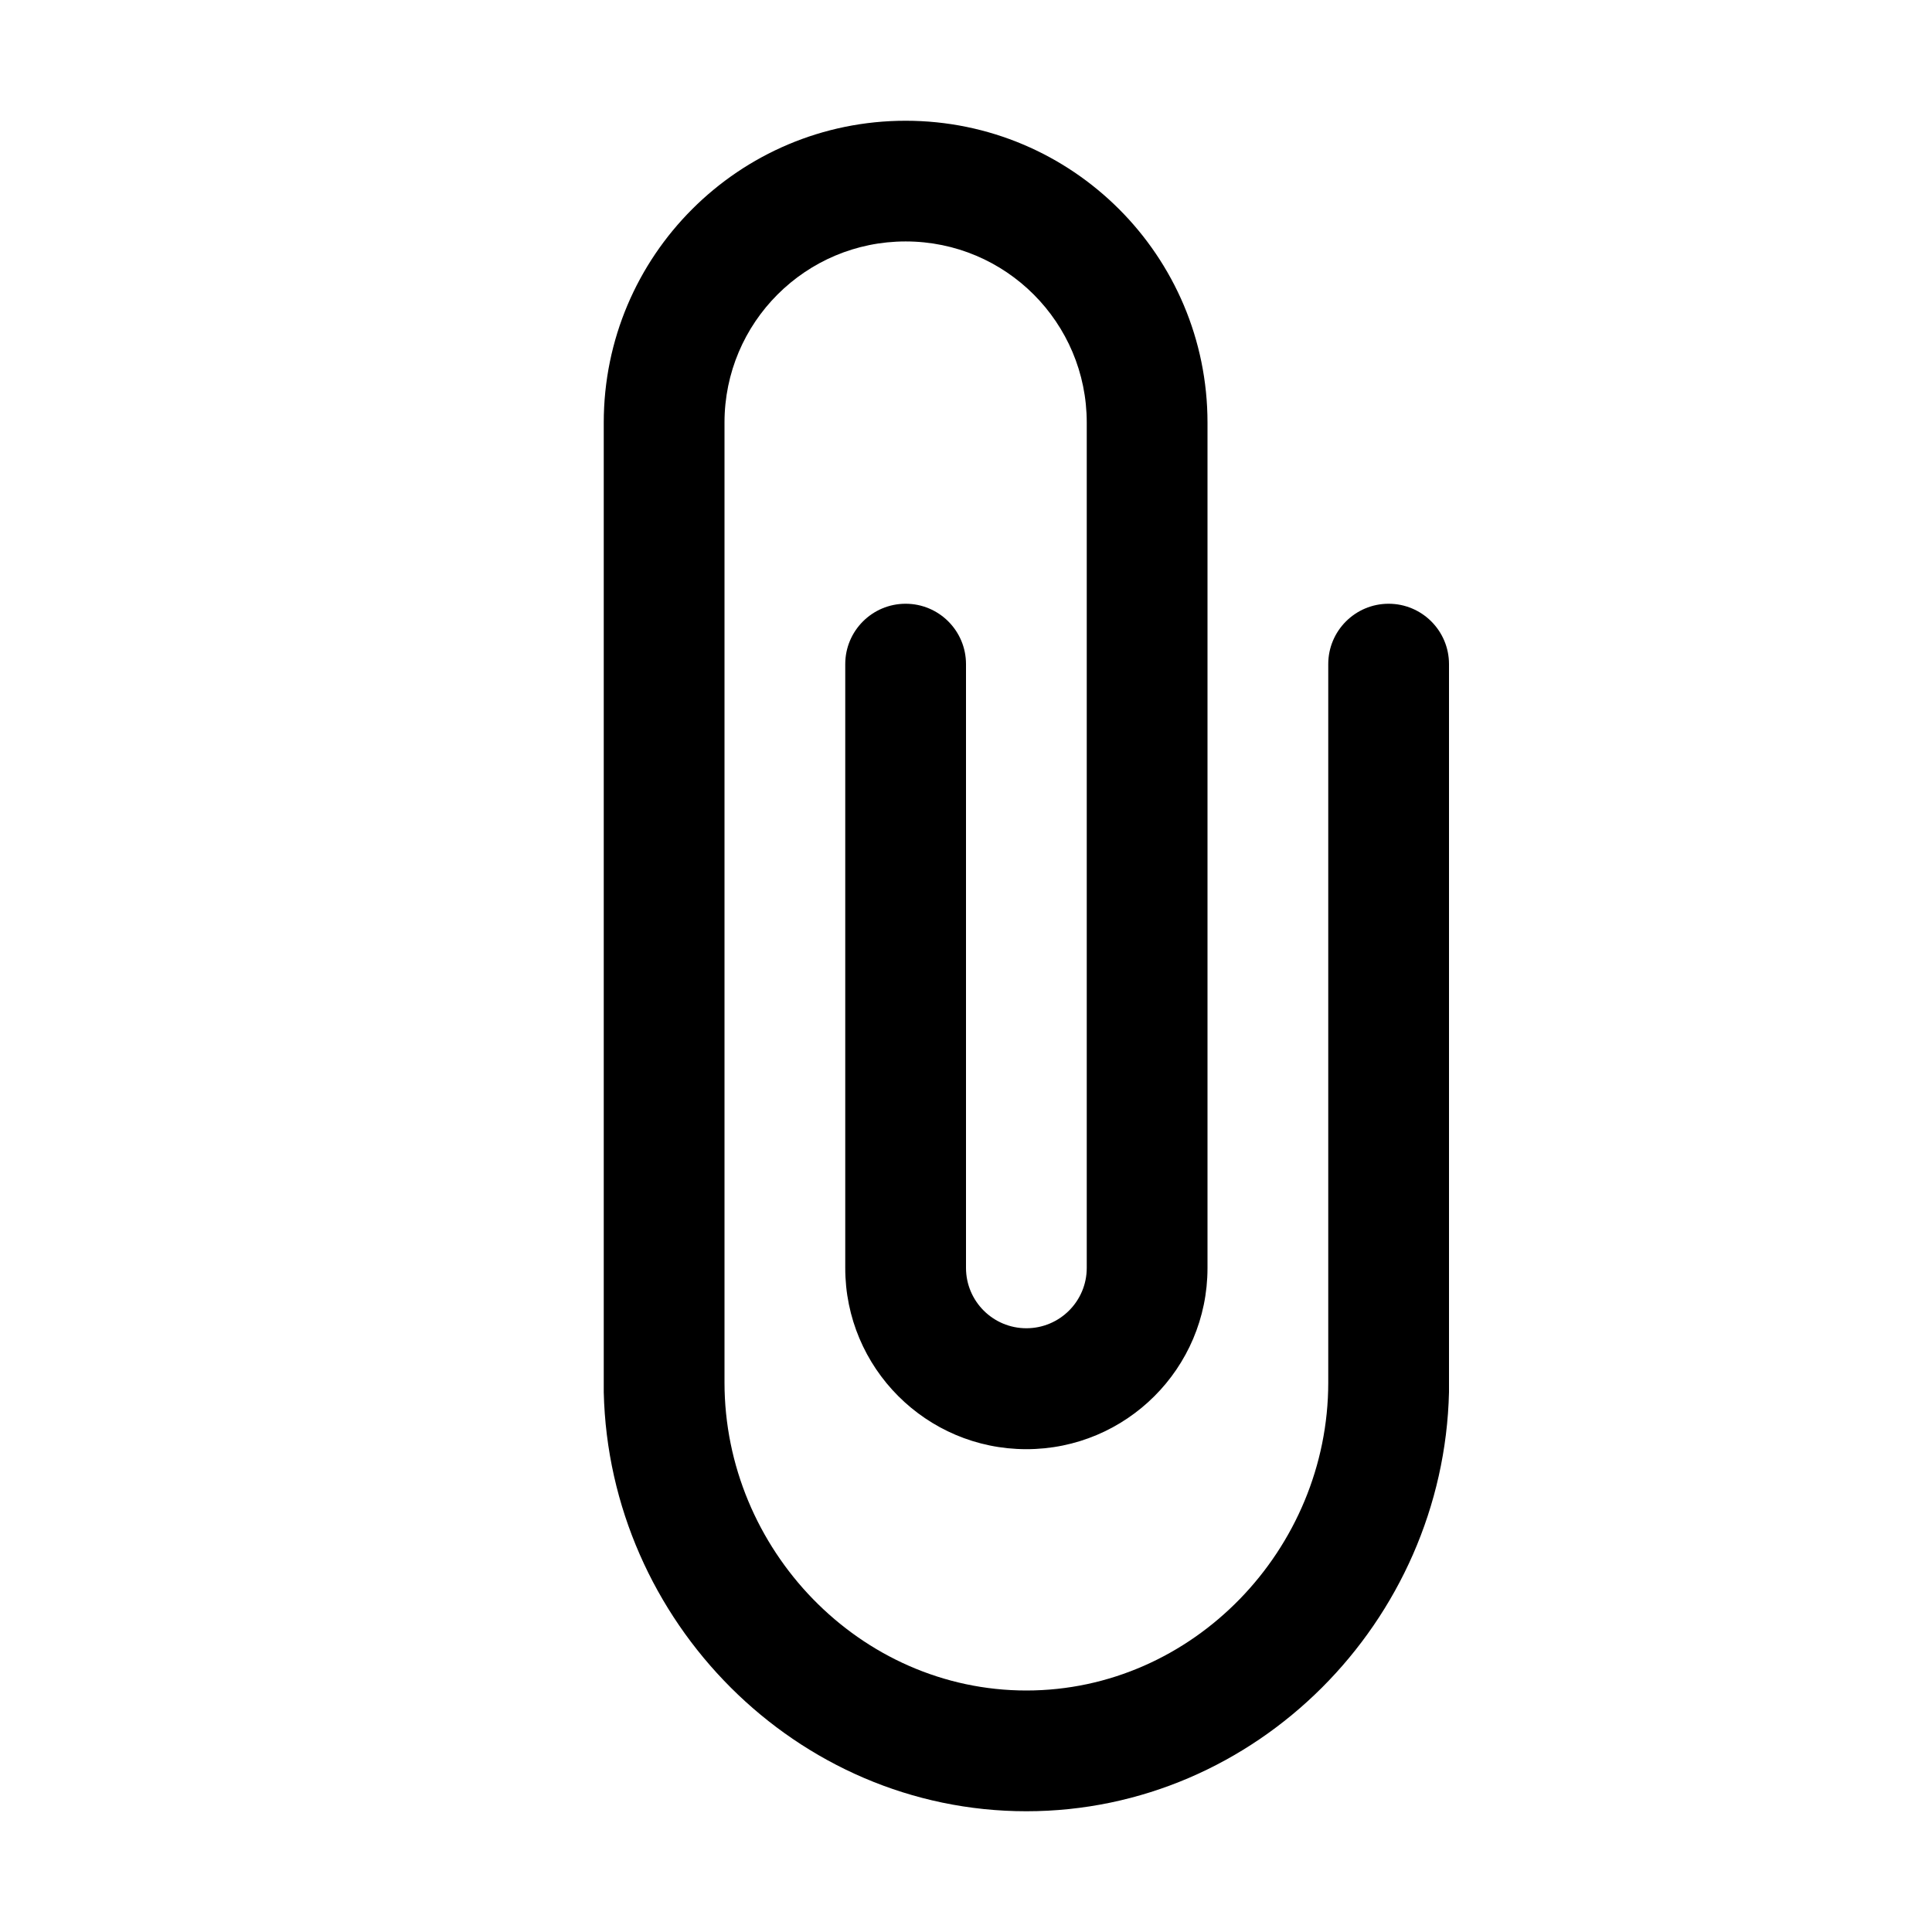
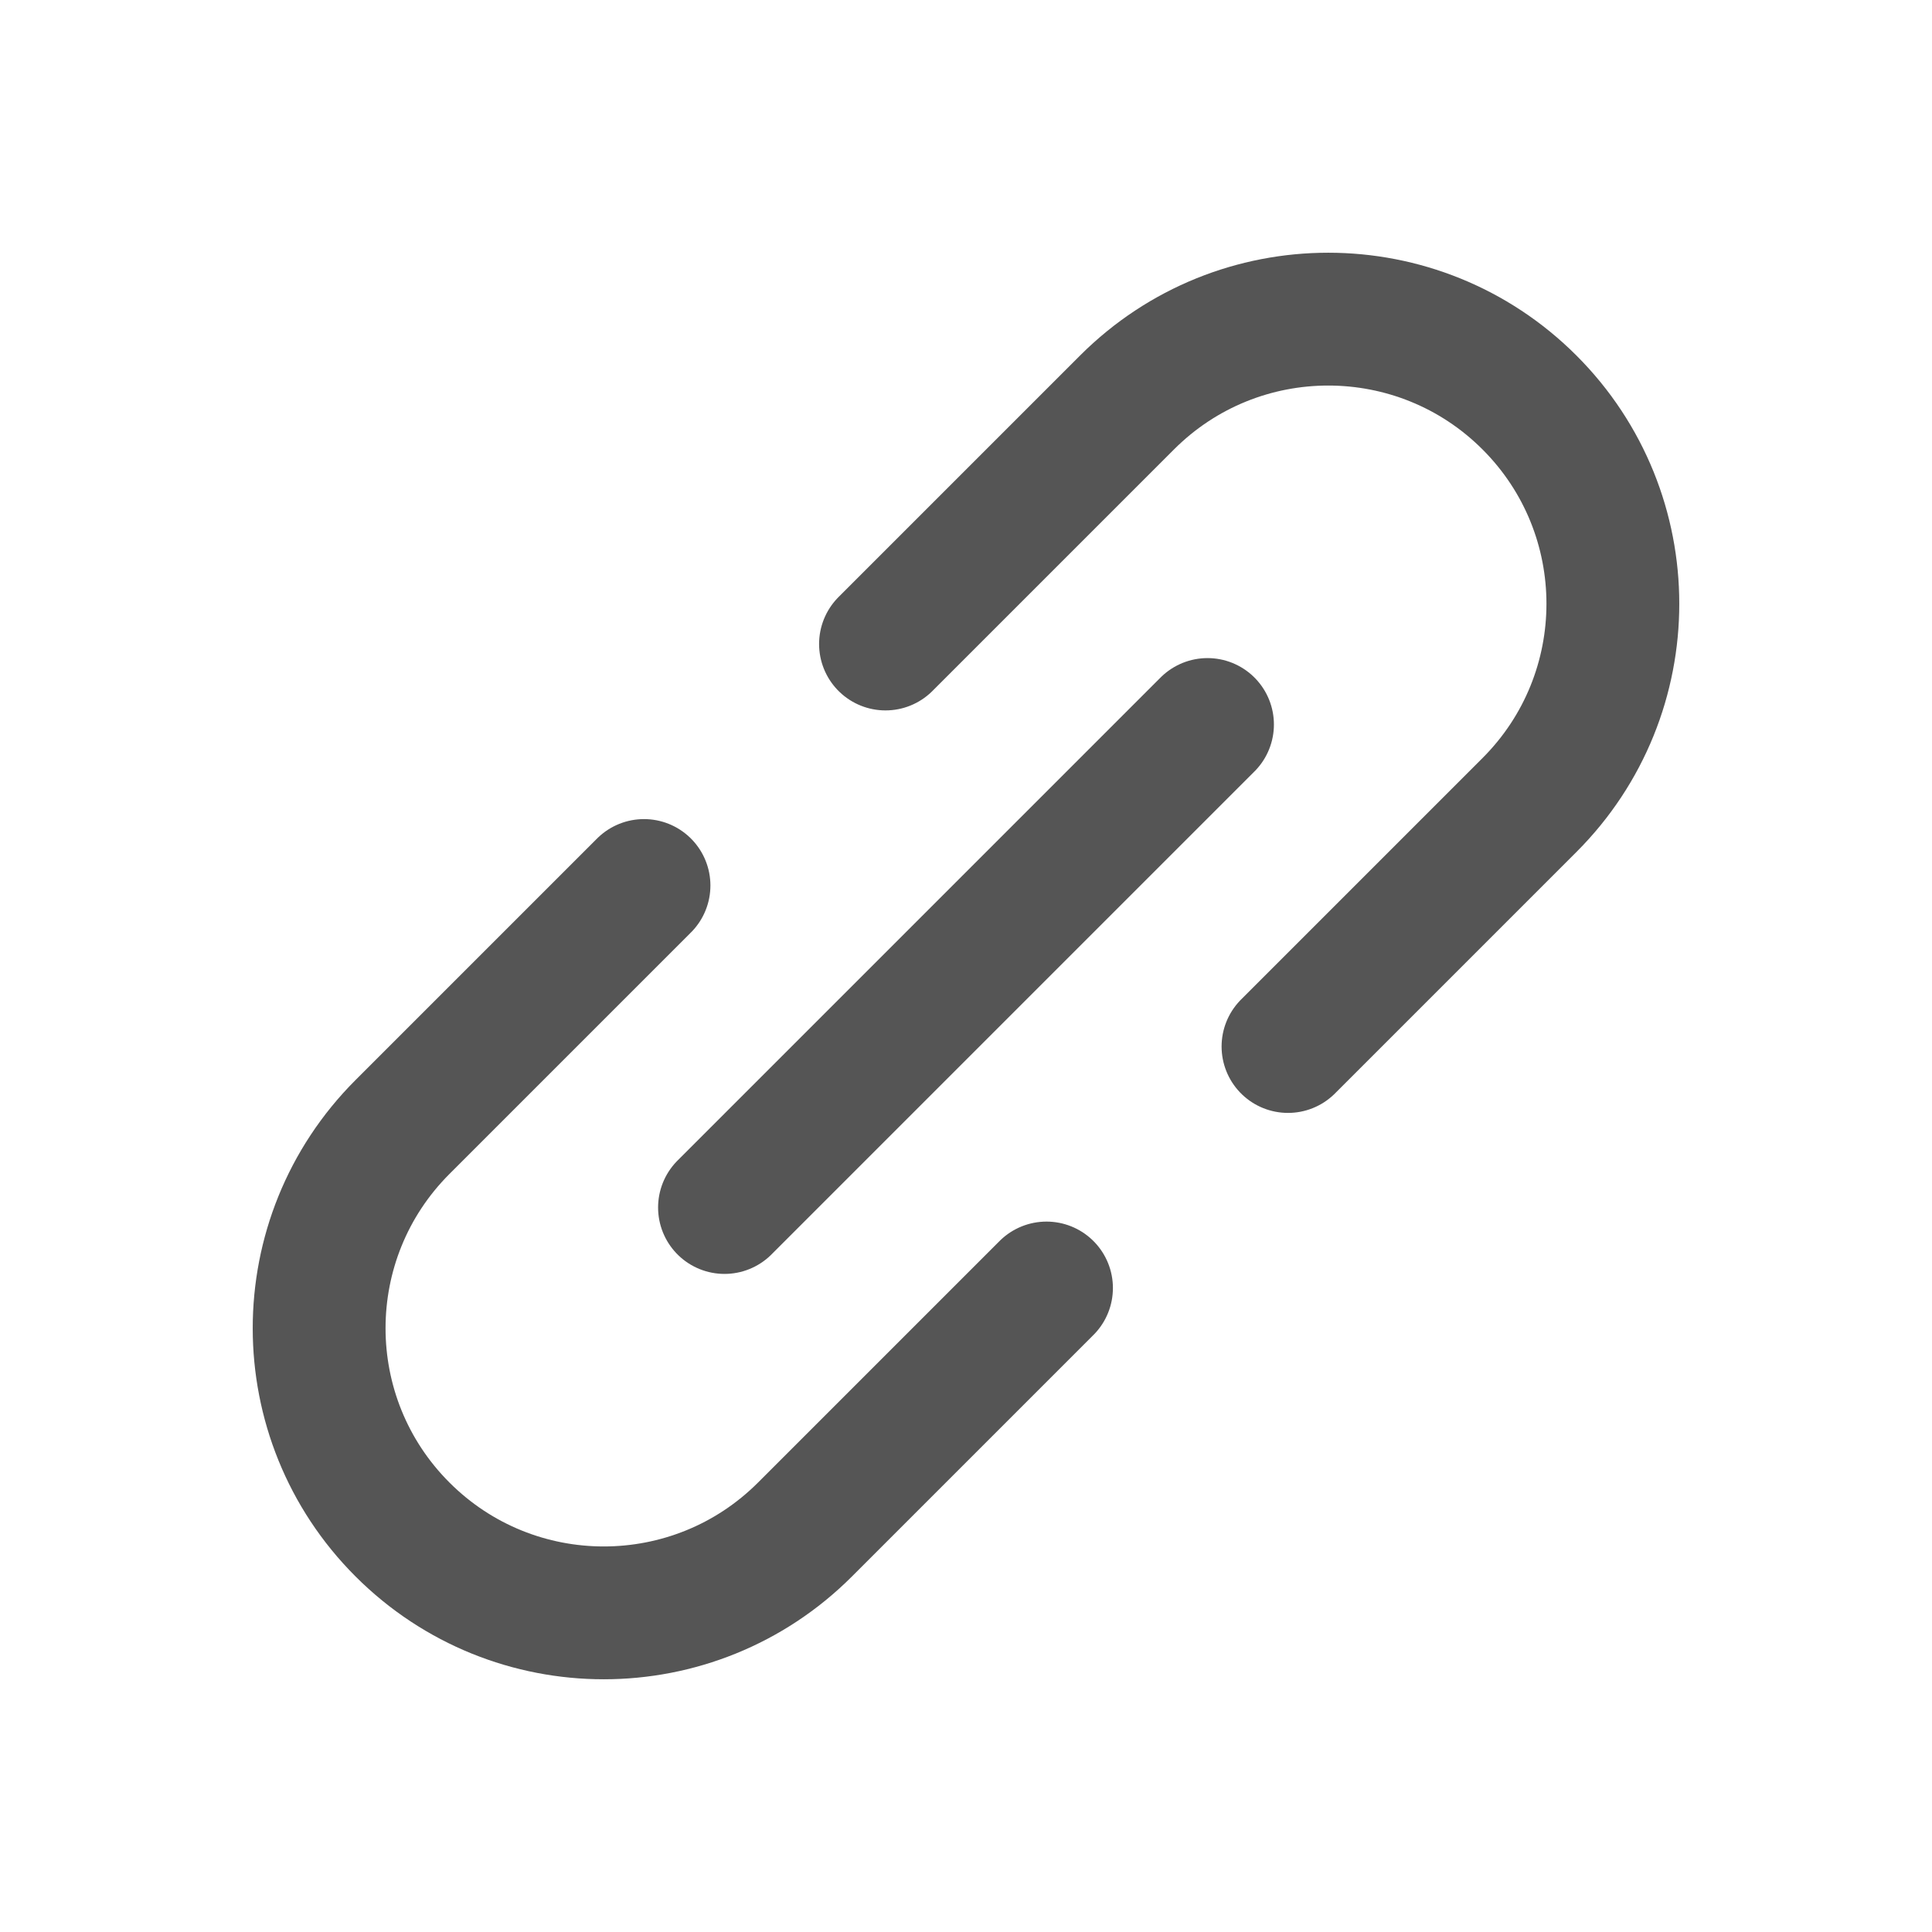
- <svg xmlns="http://www.w3.org/2000/svg" viewBox="0 0 16 16" height="40" width="40">
-   <path d="M9 3.5a1.5 1.5 0 0 0-3-.001v7.95C6 12.83 7.12 14 8.5 14s2.5-1.17 2.5-2.55V5.5a.5.5 0 0 1 1 0v6.03C11.955 13.427 10.405 15 8.5 15S5.044 13.426 5 11.53V3.5a2.5 2.5 0 0 1 5 0v7.003a1.5 1.5 0 0 1-3-.003v-5a.5.5 0 0 1 1 0v5a.5.5 0 0 0 1 0Z" />
+ <svg xmlns="http://www.w3.org/2000/svg" width="24" height="24" viewBox="0 0 24 24">
+   <path d="M9,15L15,9M8,11L5,14A3,3 0,0 0,10,19L13,16M11,8L14,5A3,3 0,0 1,19,10L16,13" fill="none" stroke="#555555" stroke-width="1.65" stroke-linecap="round" stroke-linejoin="round" />
</svg>
